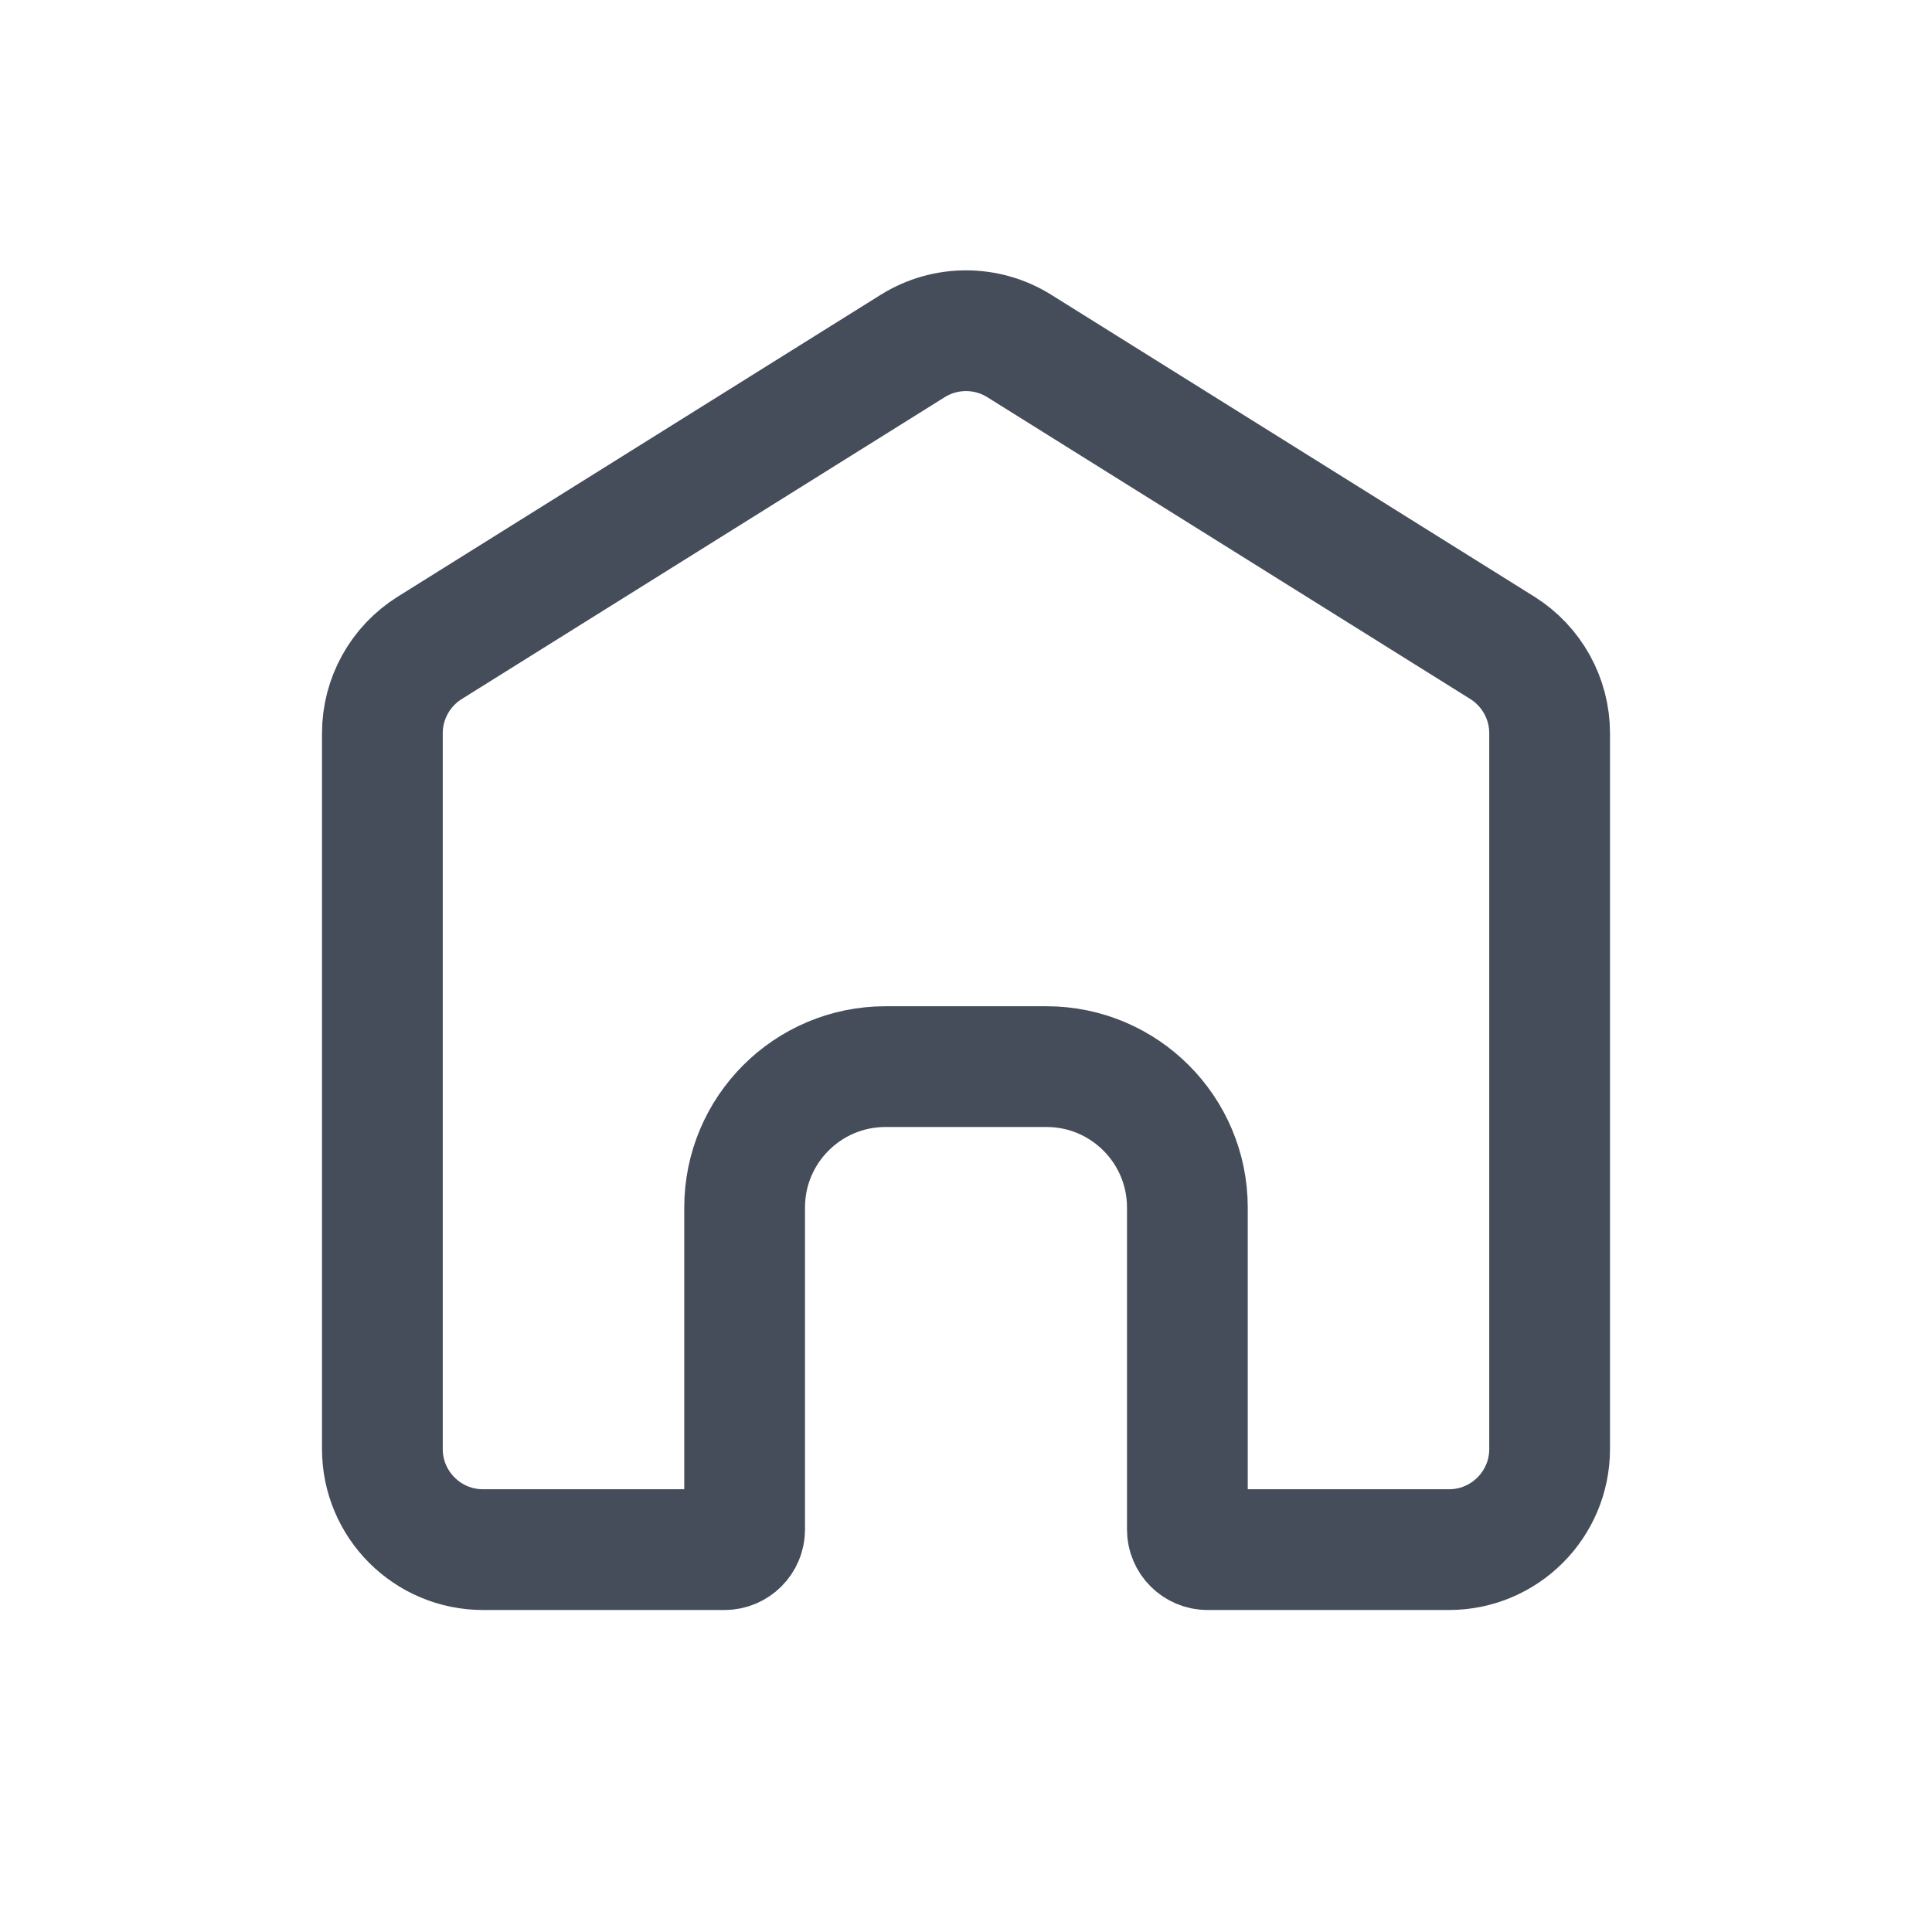
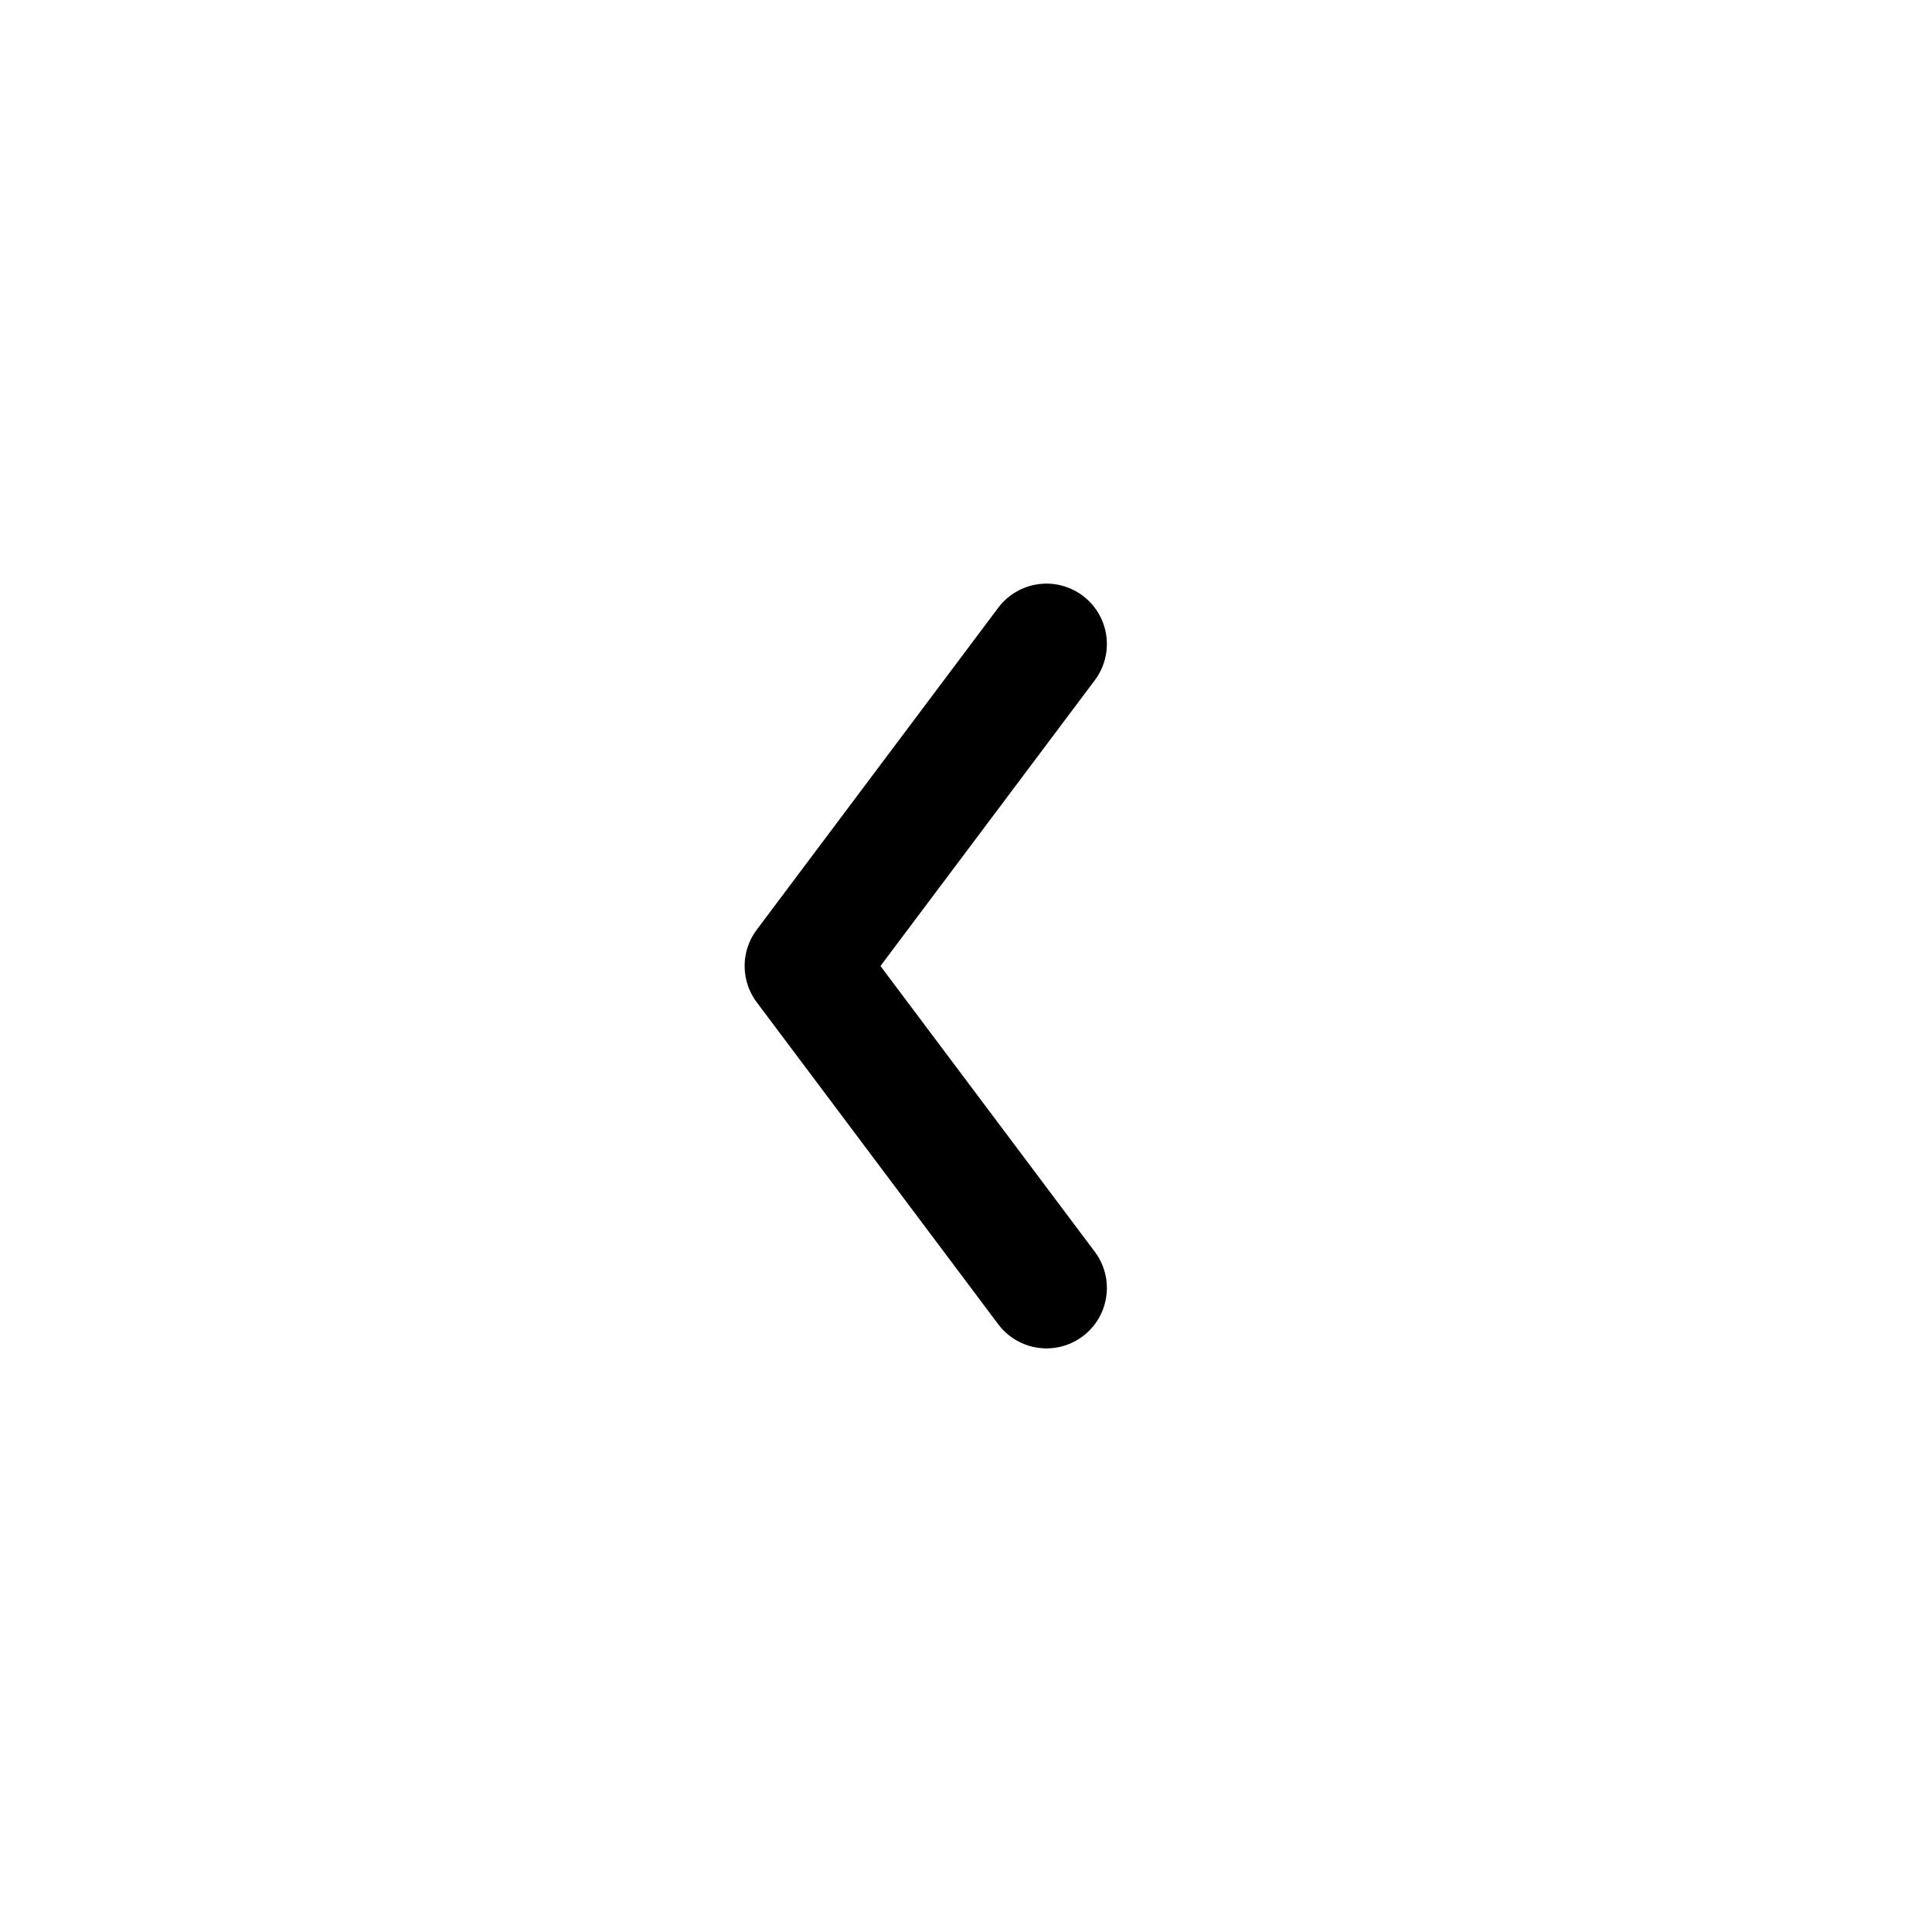
<svg xmlns="http://www.w3.org/2000/svg" width="24" height="24" viewBox="0 0 24 24" fill="none">
-   <path d="M4.75 9.108C4.75 8.678 4.972 8.277 5.338 8.048L11.338 4.298C11.743 4.045 12.257 4.045 12.662 4.298L18.663 8.048C19.028 8.277 19.25 8.678 19.25 9.108V18C19.25 18.69 18.69 19.25 18 19.25H15C14.862 19.25 14.75 19.138 14.75 19V15C14.75 14.034 13.966 13.25 13 13.25H11C10.034 13.25 9.25 14.034 9.25 15V19C9.25 19.138 9.138 19.25 9 19.25H6C5.31 19.25 4.75 18.69 4.75 18V9.108Z" stroke="#464D5A" stroke-width="1.5" />
+   <path d="M13 8L10 12L13 16" stroke="#000" stroke-width="1.5" stroke-linecap="round" stroke-linejoin="round" />
</svg>
